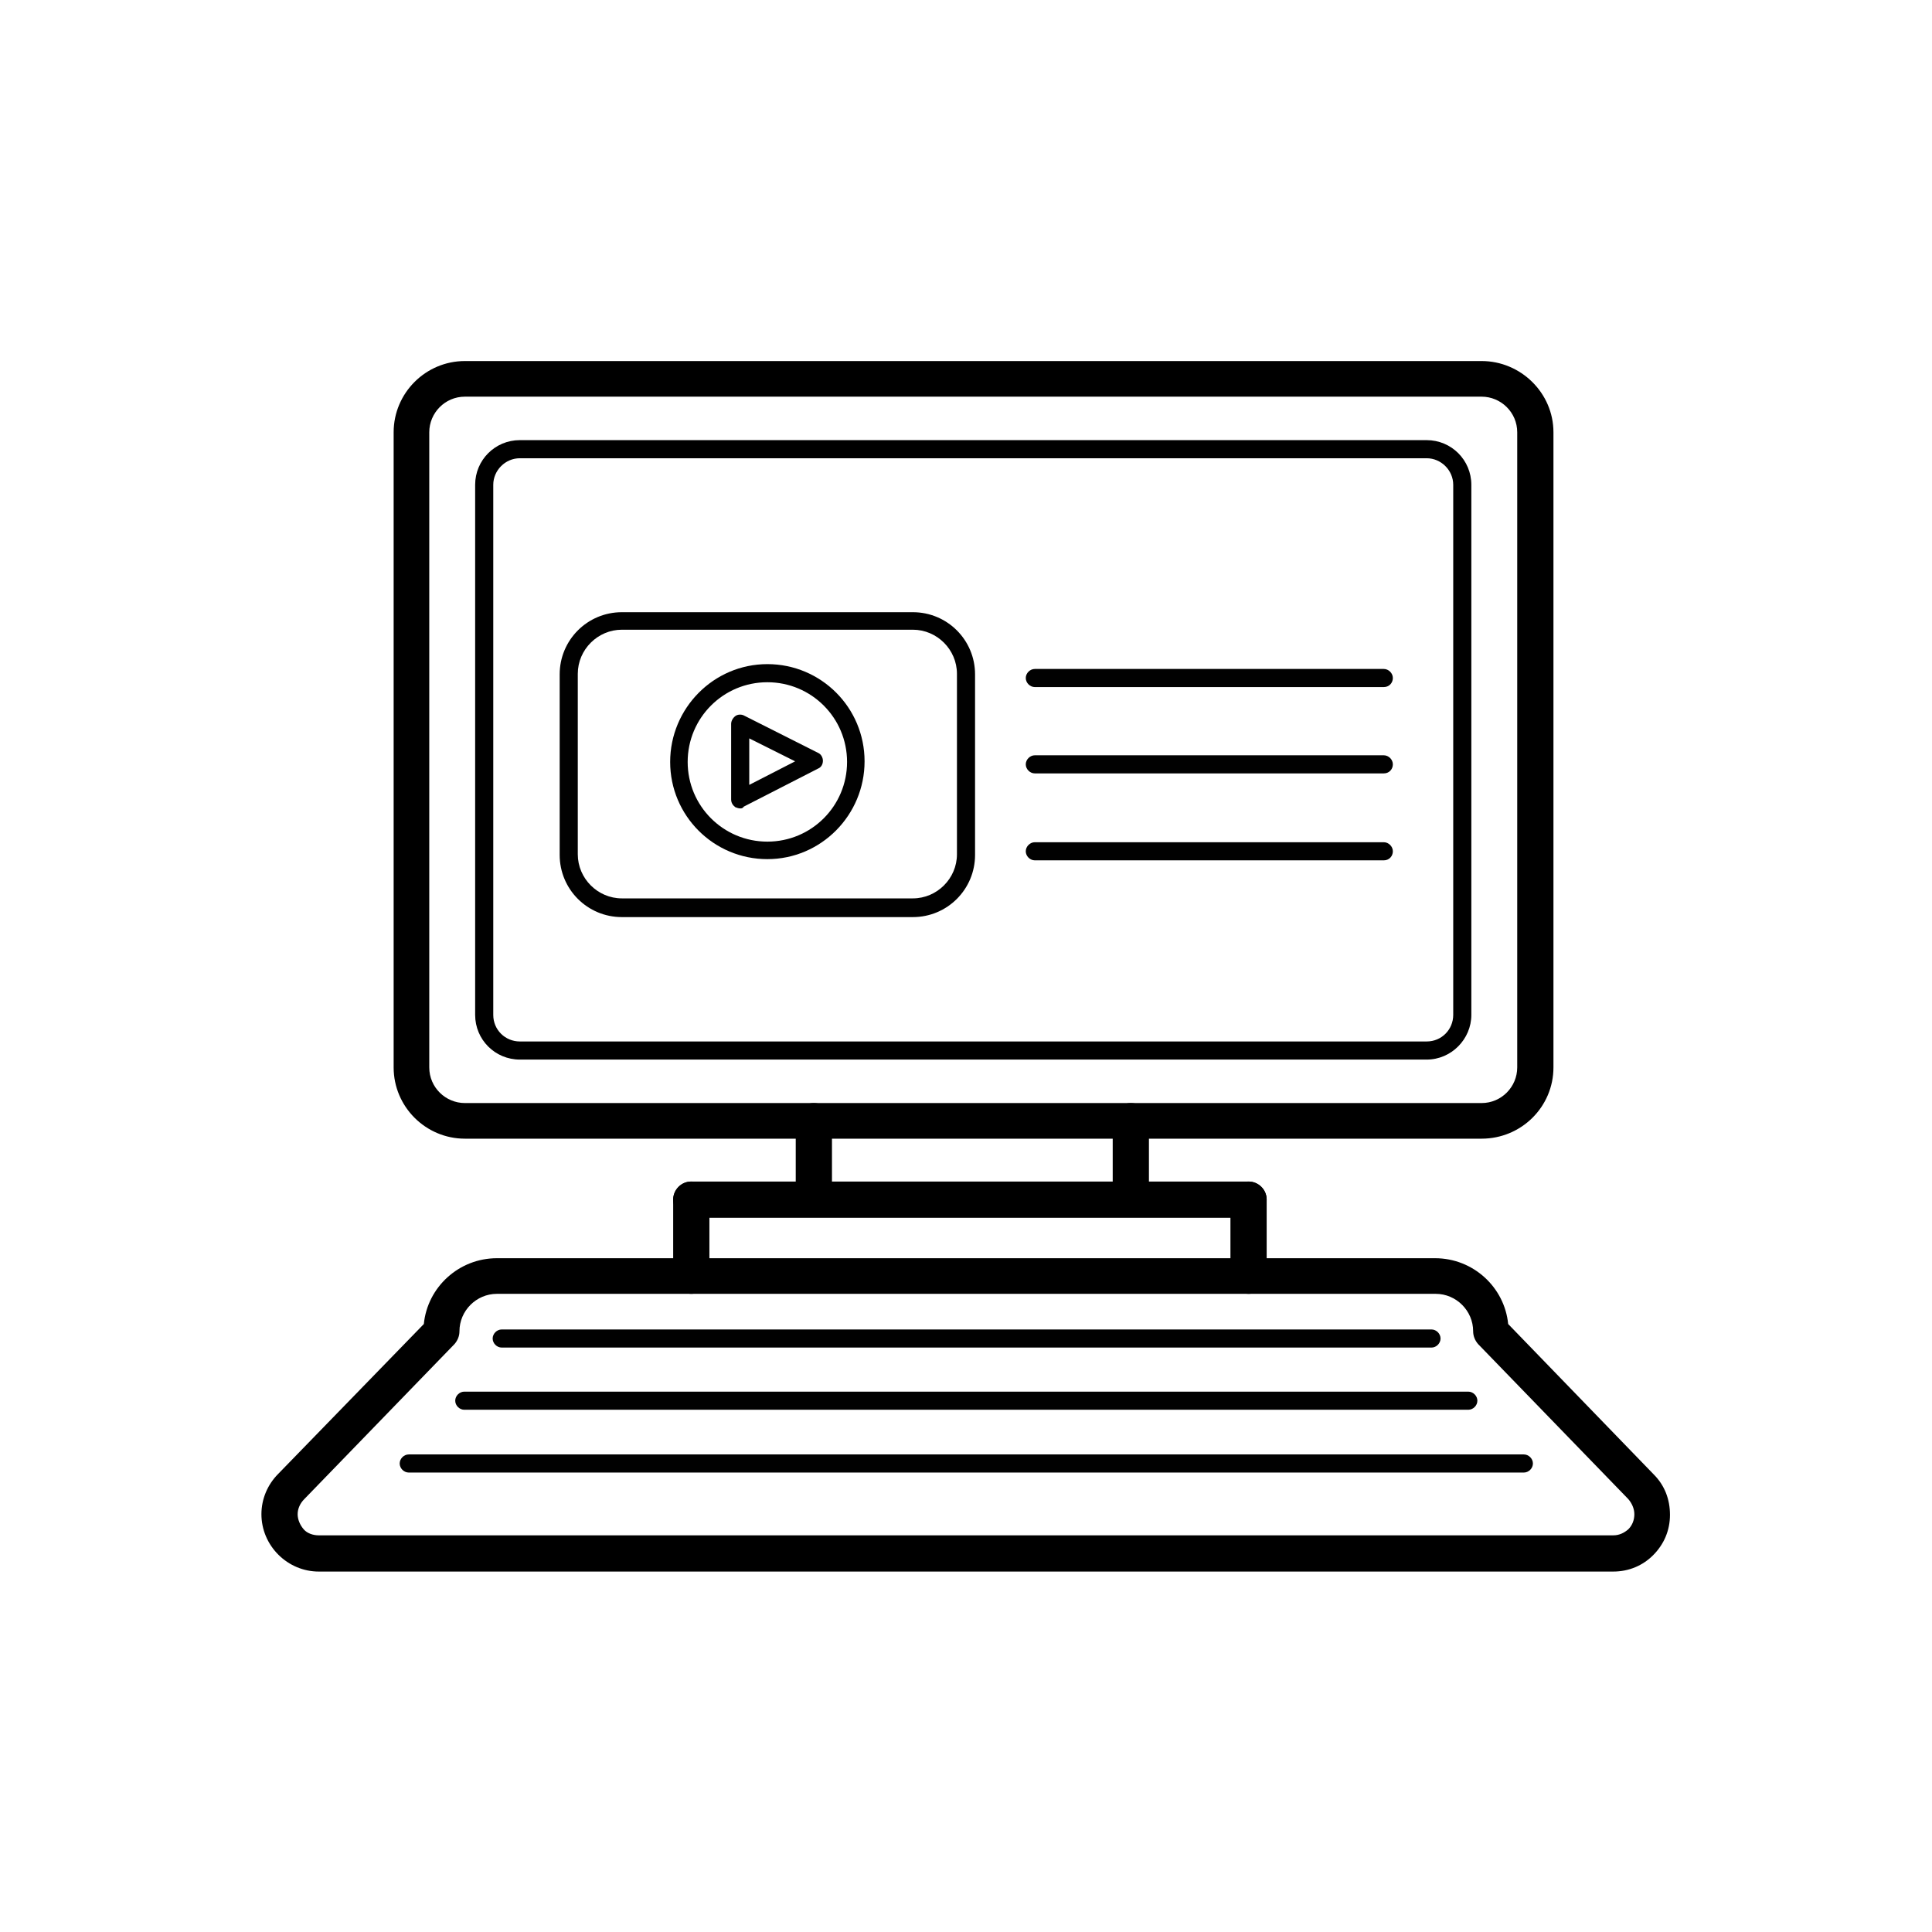
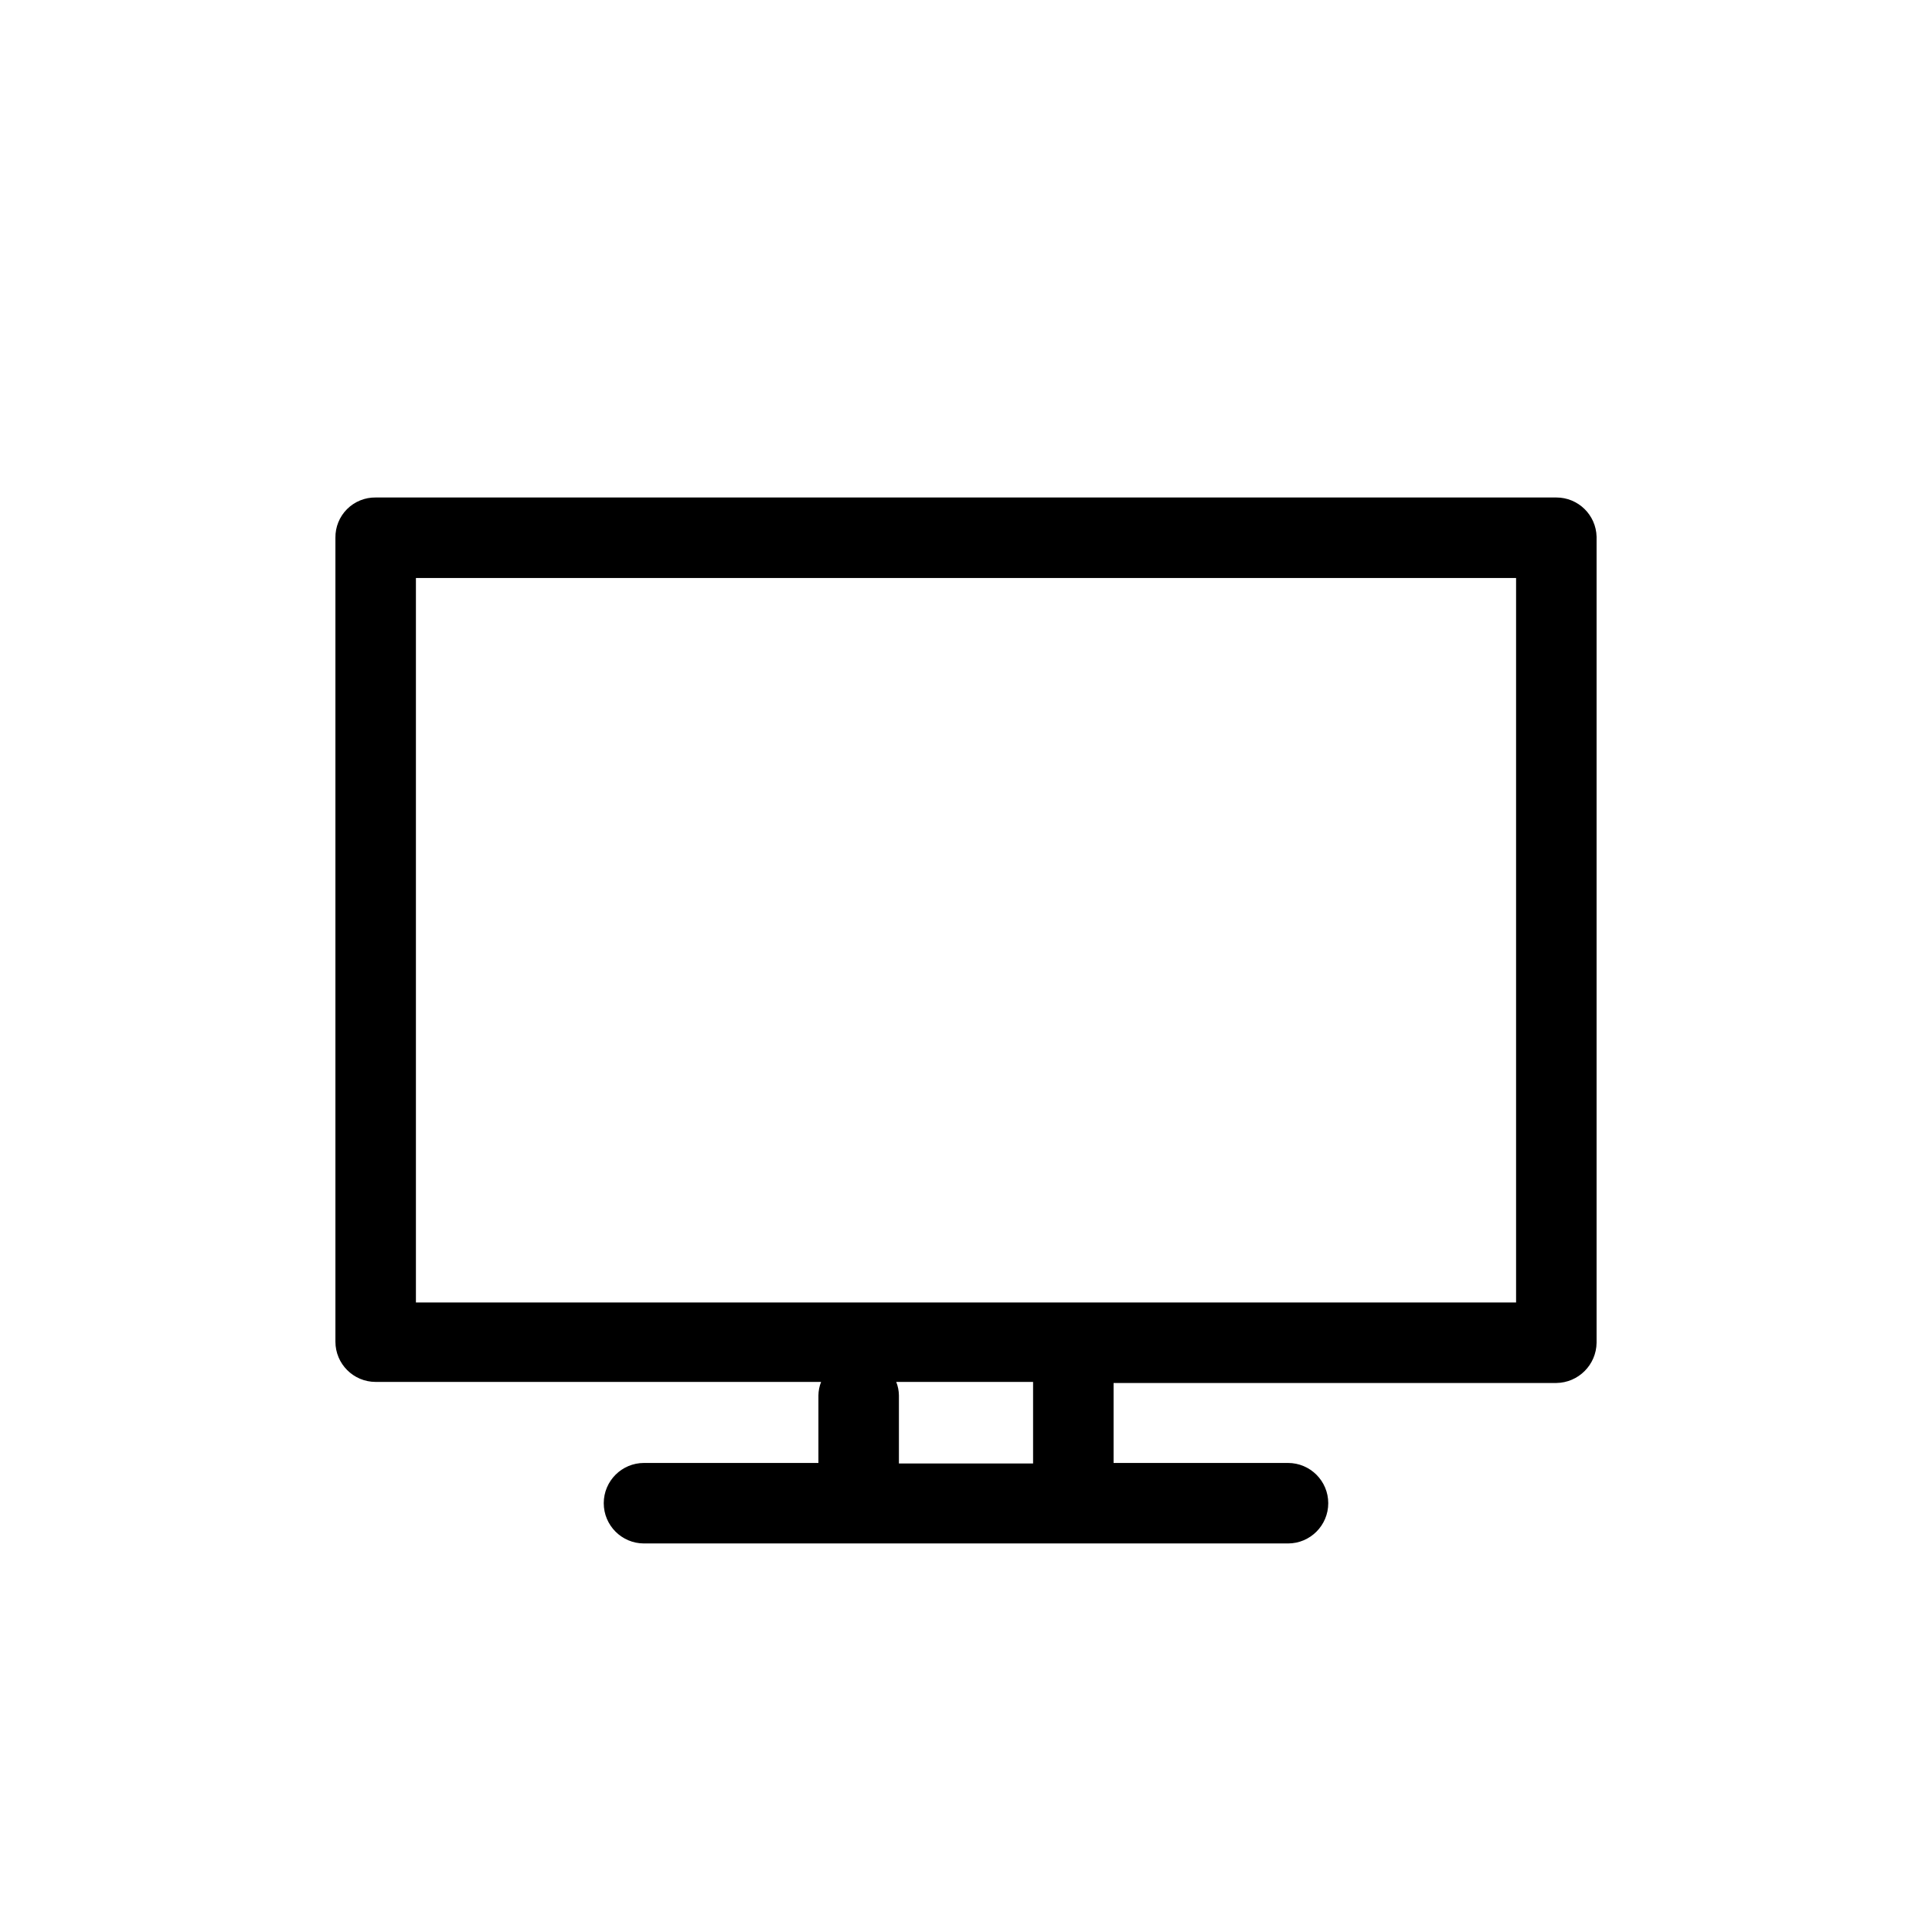
- <svg xmlns="http://www.w3.org/2000/svg" id="Layer_1" viewBox="0 0 32 32">
-   <style>.st0{fill:#010101;}</style>
-   <path class="st0" d="M15.12 15.19H10.3c-.57 0-1.03-.46-1.03-1.03v-2.99c0-.57.46-1.03 1.03-1.03h4.82c.57 0 1.03.46 1.03 1.03v2.99c0 .57-.46 1.03-1.03 1.03zm-4.82-4.76c-.4 0-.73.33-.73.73v2.99c0 .4.33.73.73.73h4.82c.4 0 .73-.33.73-.73v-2.99c0-.4-.33-.73-.73-.73H10.3zM22.92 11.38h-5.78c-.08 0-.15-.07-.15-.15s.07-.15.15-.15h5.78c.08 0 .15.07.15.15 0 .08-.06.15-.15.15zM22.92 12.81h-5.78c-.08 0-.15-.07-.15-.15s.07-.15.15-.15h5.78c.08 0 .15.07.15.15s-.06.15-.15.15zM22.92 14.25h-5.78c-.08 0-.15-.07-.15-.15s.07-.15.15-.15h5.78c.08 0 .15.07.15.15 0 .08-.06.15-.15.15z" />
-   <path class="st0" d="M12.71 14.23c-.89 0-1.61-.72-1.61-1.61S11.82 11 12.71 11c.89 0 1.61.72 1.61 1.61s-.72 1.62-1.61 1.62zm0-2.93c-.73 0-1.32.59-1.32 1.32s.59 1.32 1.32 1.32c.73 0 1.32-.59 1.32-1.32s-.59-1.32-1.32-1.32z" />
-   <path class="st0" d="M12.26 13.39c-.03 0-.05-.01-.08-.02-.04-.03-.07-.07-.07-.13v-1.25c0-.05.03-.1.07-.13s.1-.03.14-.01l1.23.62c.05.02.08.08.08.13 0 .06-.03.11-.08.13l-1.23.63c-.02.03-.04.03-.06.03zm.15-1.16V13l.76-.39-.76-.38z" />
-   <path d="M24.54 18.86H7.7c-.65 0-1.18-.53-1.18-1.18V7.16c0-.65.53-1.18 1.18-1.18h16.84c.65 0 1.19.53 1.19 1.18v10.52c0 .65-.53 1.18-1.19 1.18zM7.7 6.57c-.33 0-.59.27-.59.59v10.52c0 .33.27.59.59.59h16.84c.33 0 .59-.27.59-.59V7.16c0-.33-.27-.59-.59-.59H7.7z" />
-   <path d="M23.63 17.55H8.61c-.41 0-.74-.33-.74-.74V8.03c0-.41.33-.74.74-.74h15.02c.41 0 .74.33.74.74v8.78c0 .4-.33.74-.74.74zM8.61 7.59c-.24 0-.44.2-.44.44v8.78c0 .25.2.44.44.44h15.02c.25 0 .44-.2.44-.44V8.03c0-.24-.2-.44-.44-.44H8.61zM20.68 20.17h-9.23c-.16 0-.3-.13-.3-.3 0-.16.13-.3.3-.3h9.23c.16 0 .3.13.3.3 0 .16-.13.3-.3.3z" />
-   <path d="M13.48 20.13c-.16 0-.3-.13-.3-.3v-1.26c0-.16.13-.3.3-.3.16 0 .3.13.3.3v1.26c0 .17-.14.3-.3.3zM18.73 20.13c-.16 0-.3-.13-.3-.3v-1.26c0-.16.13-.3.3-.3.16 0 .3.13.3.3v1.26c-.01.17-.14.3-.3.3zM11.45 21.43c-.16 0-.3-.13-.3-.3v-1.26c0-.16.13-.3.3-.3.16 0 .3.13.3.3v1.26c-.01.17-.14.3-.3.3zM20.68 21.43c-.16 0-.3-.13-.3-.3v-1.26c0-.16.13-.3.3-.3.16 0 .3.13.3.3v1.26c0 .17-.13.3-.3.3z" />
-   <path d="M26.72 26.03H5.28c-.25 0-.49-.1-.67-.28-.18-.18-.28-.42-.28-.67s.1-.49.28-.67l2.41-2.48c.06-.61.58-1.09 1.21-1.09h15.54c.63 0 1.15.48 1.21 1.09l2.41 2.49c.18.18.27.41.27.67s-.1.49-.28.67c-.17.17-.4.27-.66.27zm-18.49-4.6c-.34 0-.62.28-.62.62 0 .08-.03.15-.08.21l-2.49 2.57c-.07.07-.11.16-.11.25s.04.18.1.25.16.1.25.1h21.44c.1 0 .18-.04.25-.1.07-.07.1-.16.1-.25s-.04-.18-.1-.25l-2.49-2.57c-.05-.06-.08-.13-.08-.21 0-.34-.28-.62-.62-.62H8.23z" />
-   <path class="st0" d="M23.71 22.32H8.31c-.08 0-.15-.07-.15-.15s.07-.15.15-.15h15.4c.08 0 .15.07.15.15s-.07.15-.15.15zM24.32 23.35H7.69c-.08 0-.15-.07-.15-.15s.07-.15.15-.15h16.63c.08 0 .15.07.15.15s-.07.15-.15.15zM25.24 24.39H6.77c-.08 0-.15-.07-.15-.15s.07-.15.15-.15h18.47c.08 0 .15.07.15.15s-.07.15-.15.15z" />
+ <svg xmlns="http://www.w3.org/2000/svg" viewBox="0 0 36 36">
+   <path d="M29 9.27H7a.74.74 0 0 0-.75.75V25a.75.75 0 0 0 .75.75h8.3a.7.7 0 0 0-.05.25v1.26H12a.75.75 0 0 0 0 1.5h12a.75.75 0 0 0 0-1.5h-3.25v-1.49H29a.76.76 0 0 0 .75-.75V10a.75.75 0 0 0-.75-.73zm-9.75 18h-2.5V26a.7.7 0 0 0-.05-.25h2.55zm9-3H7.75v-13.5h20.5z" />
</svg>
